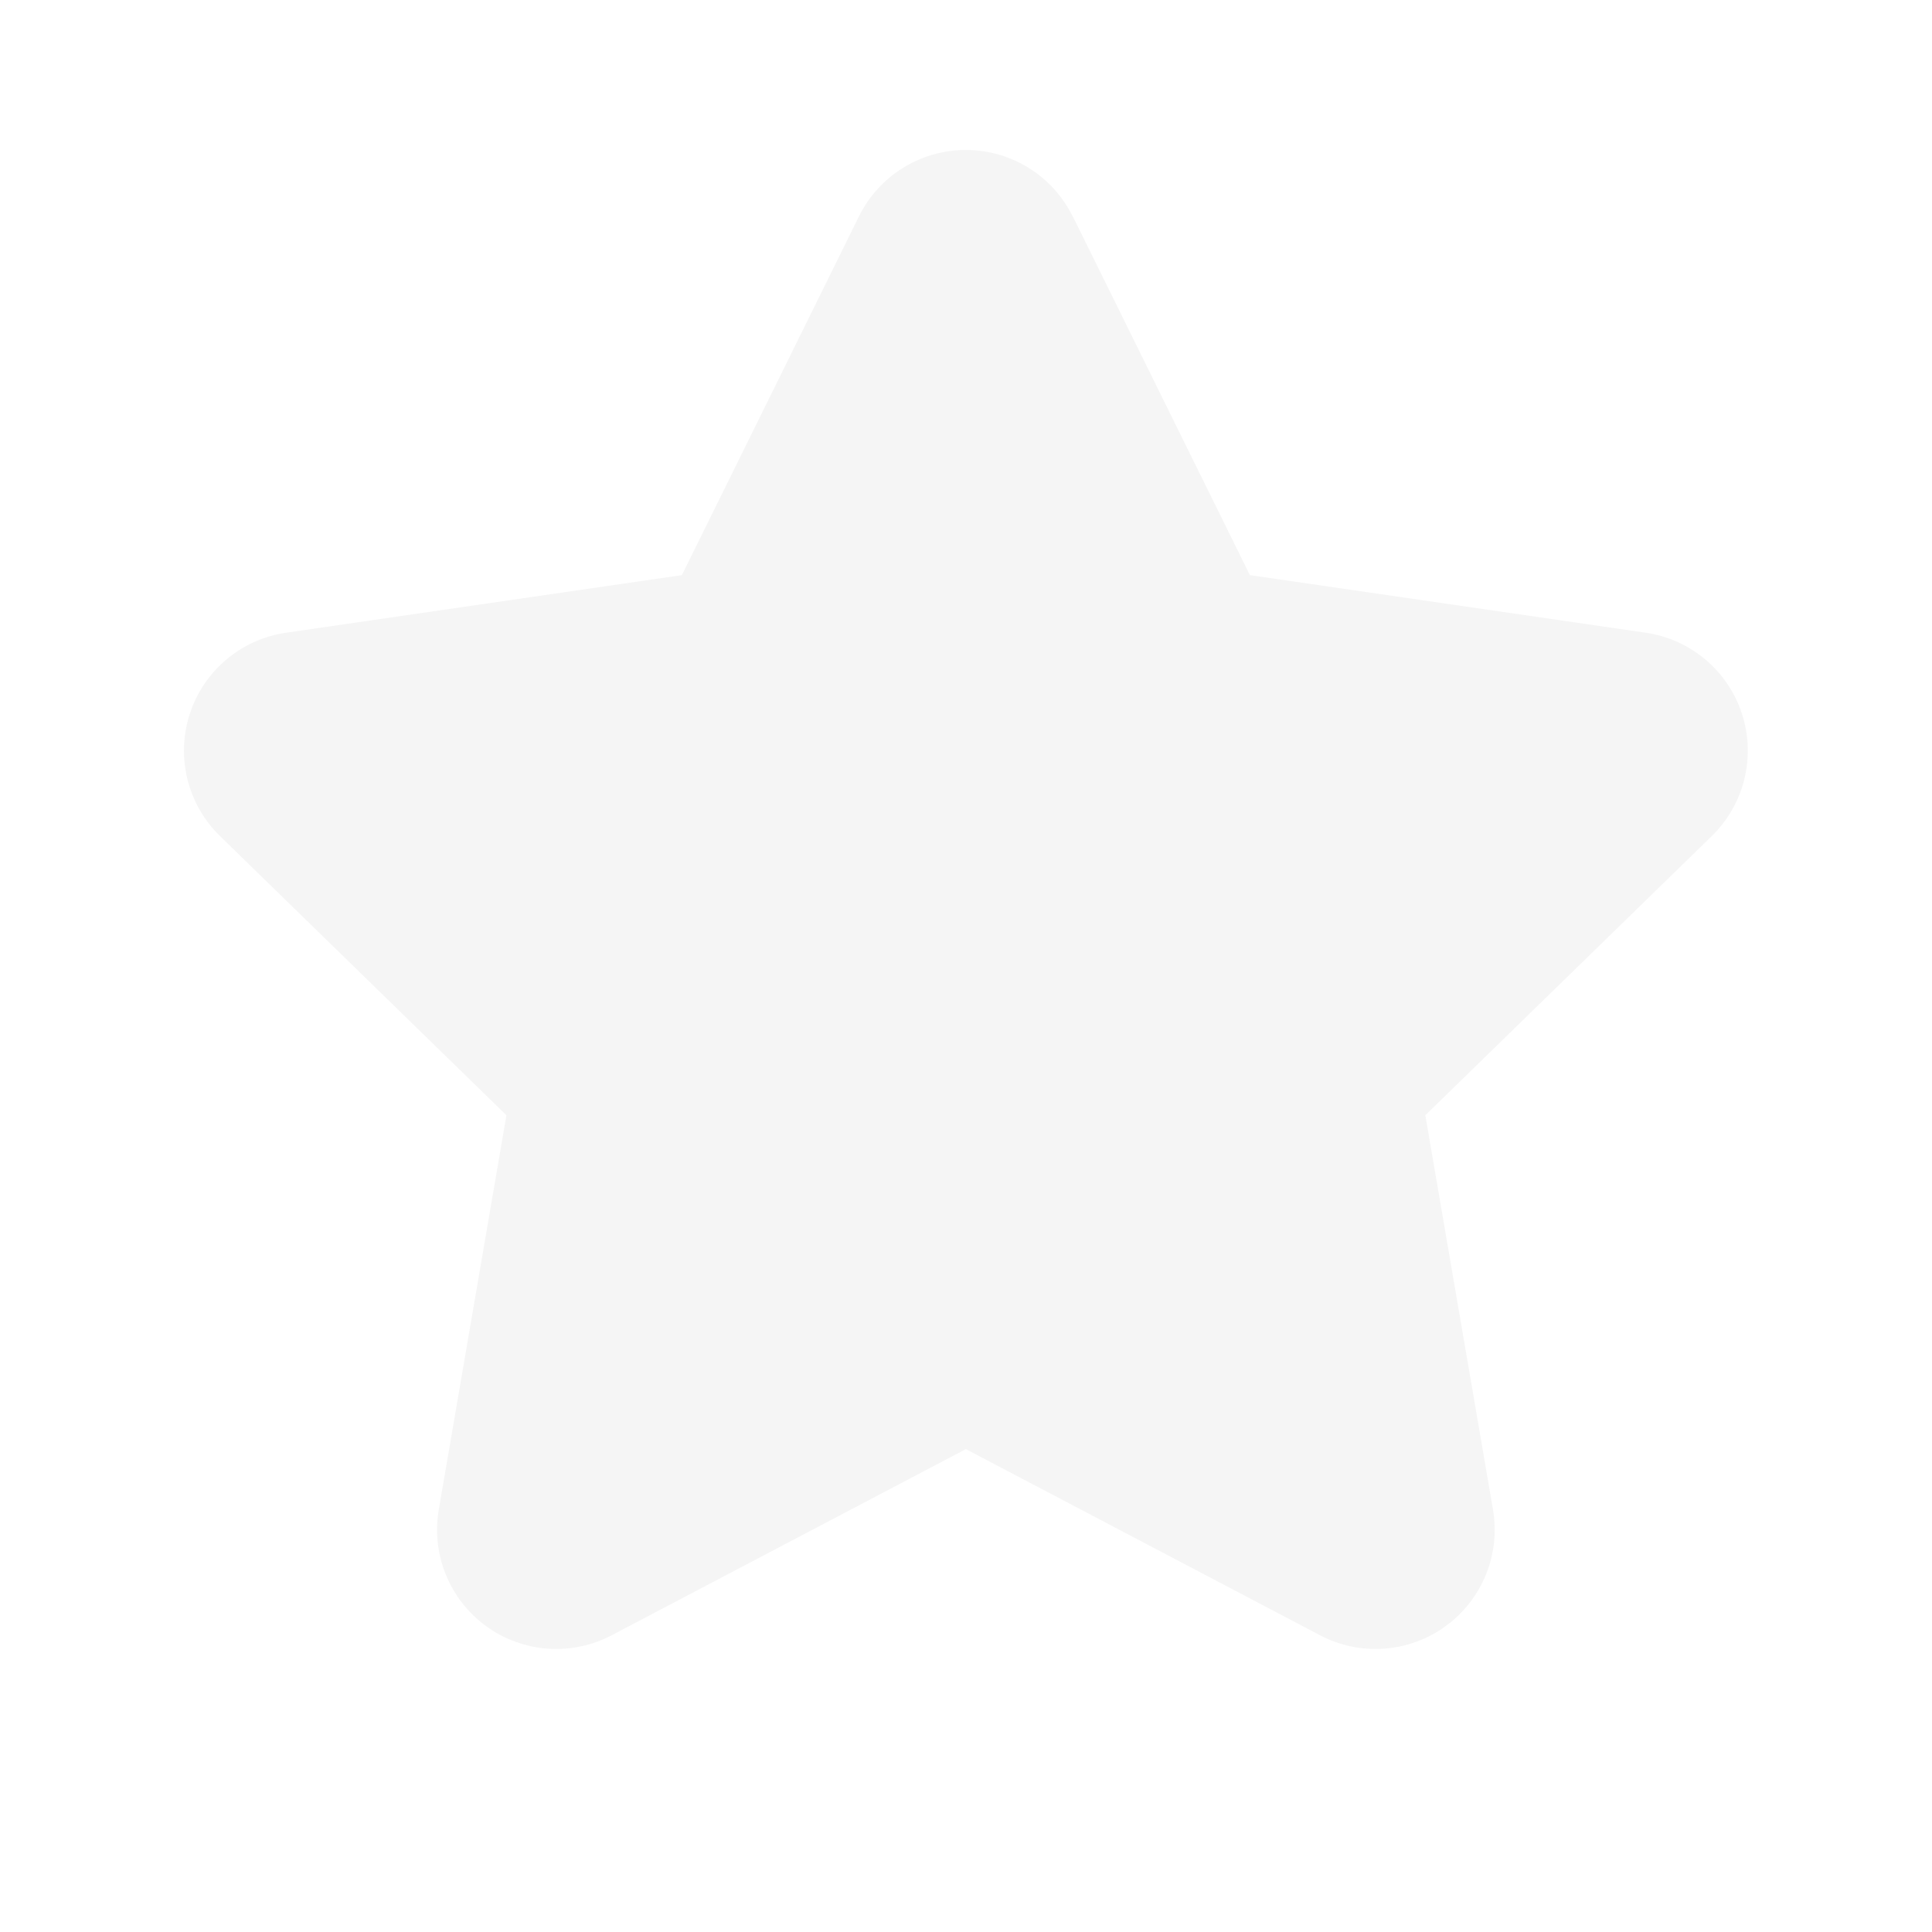
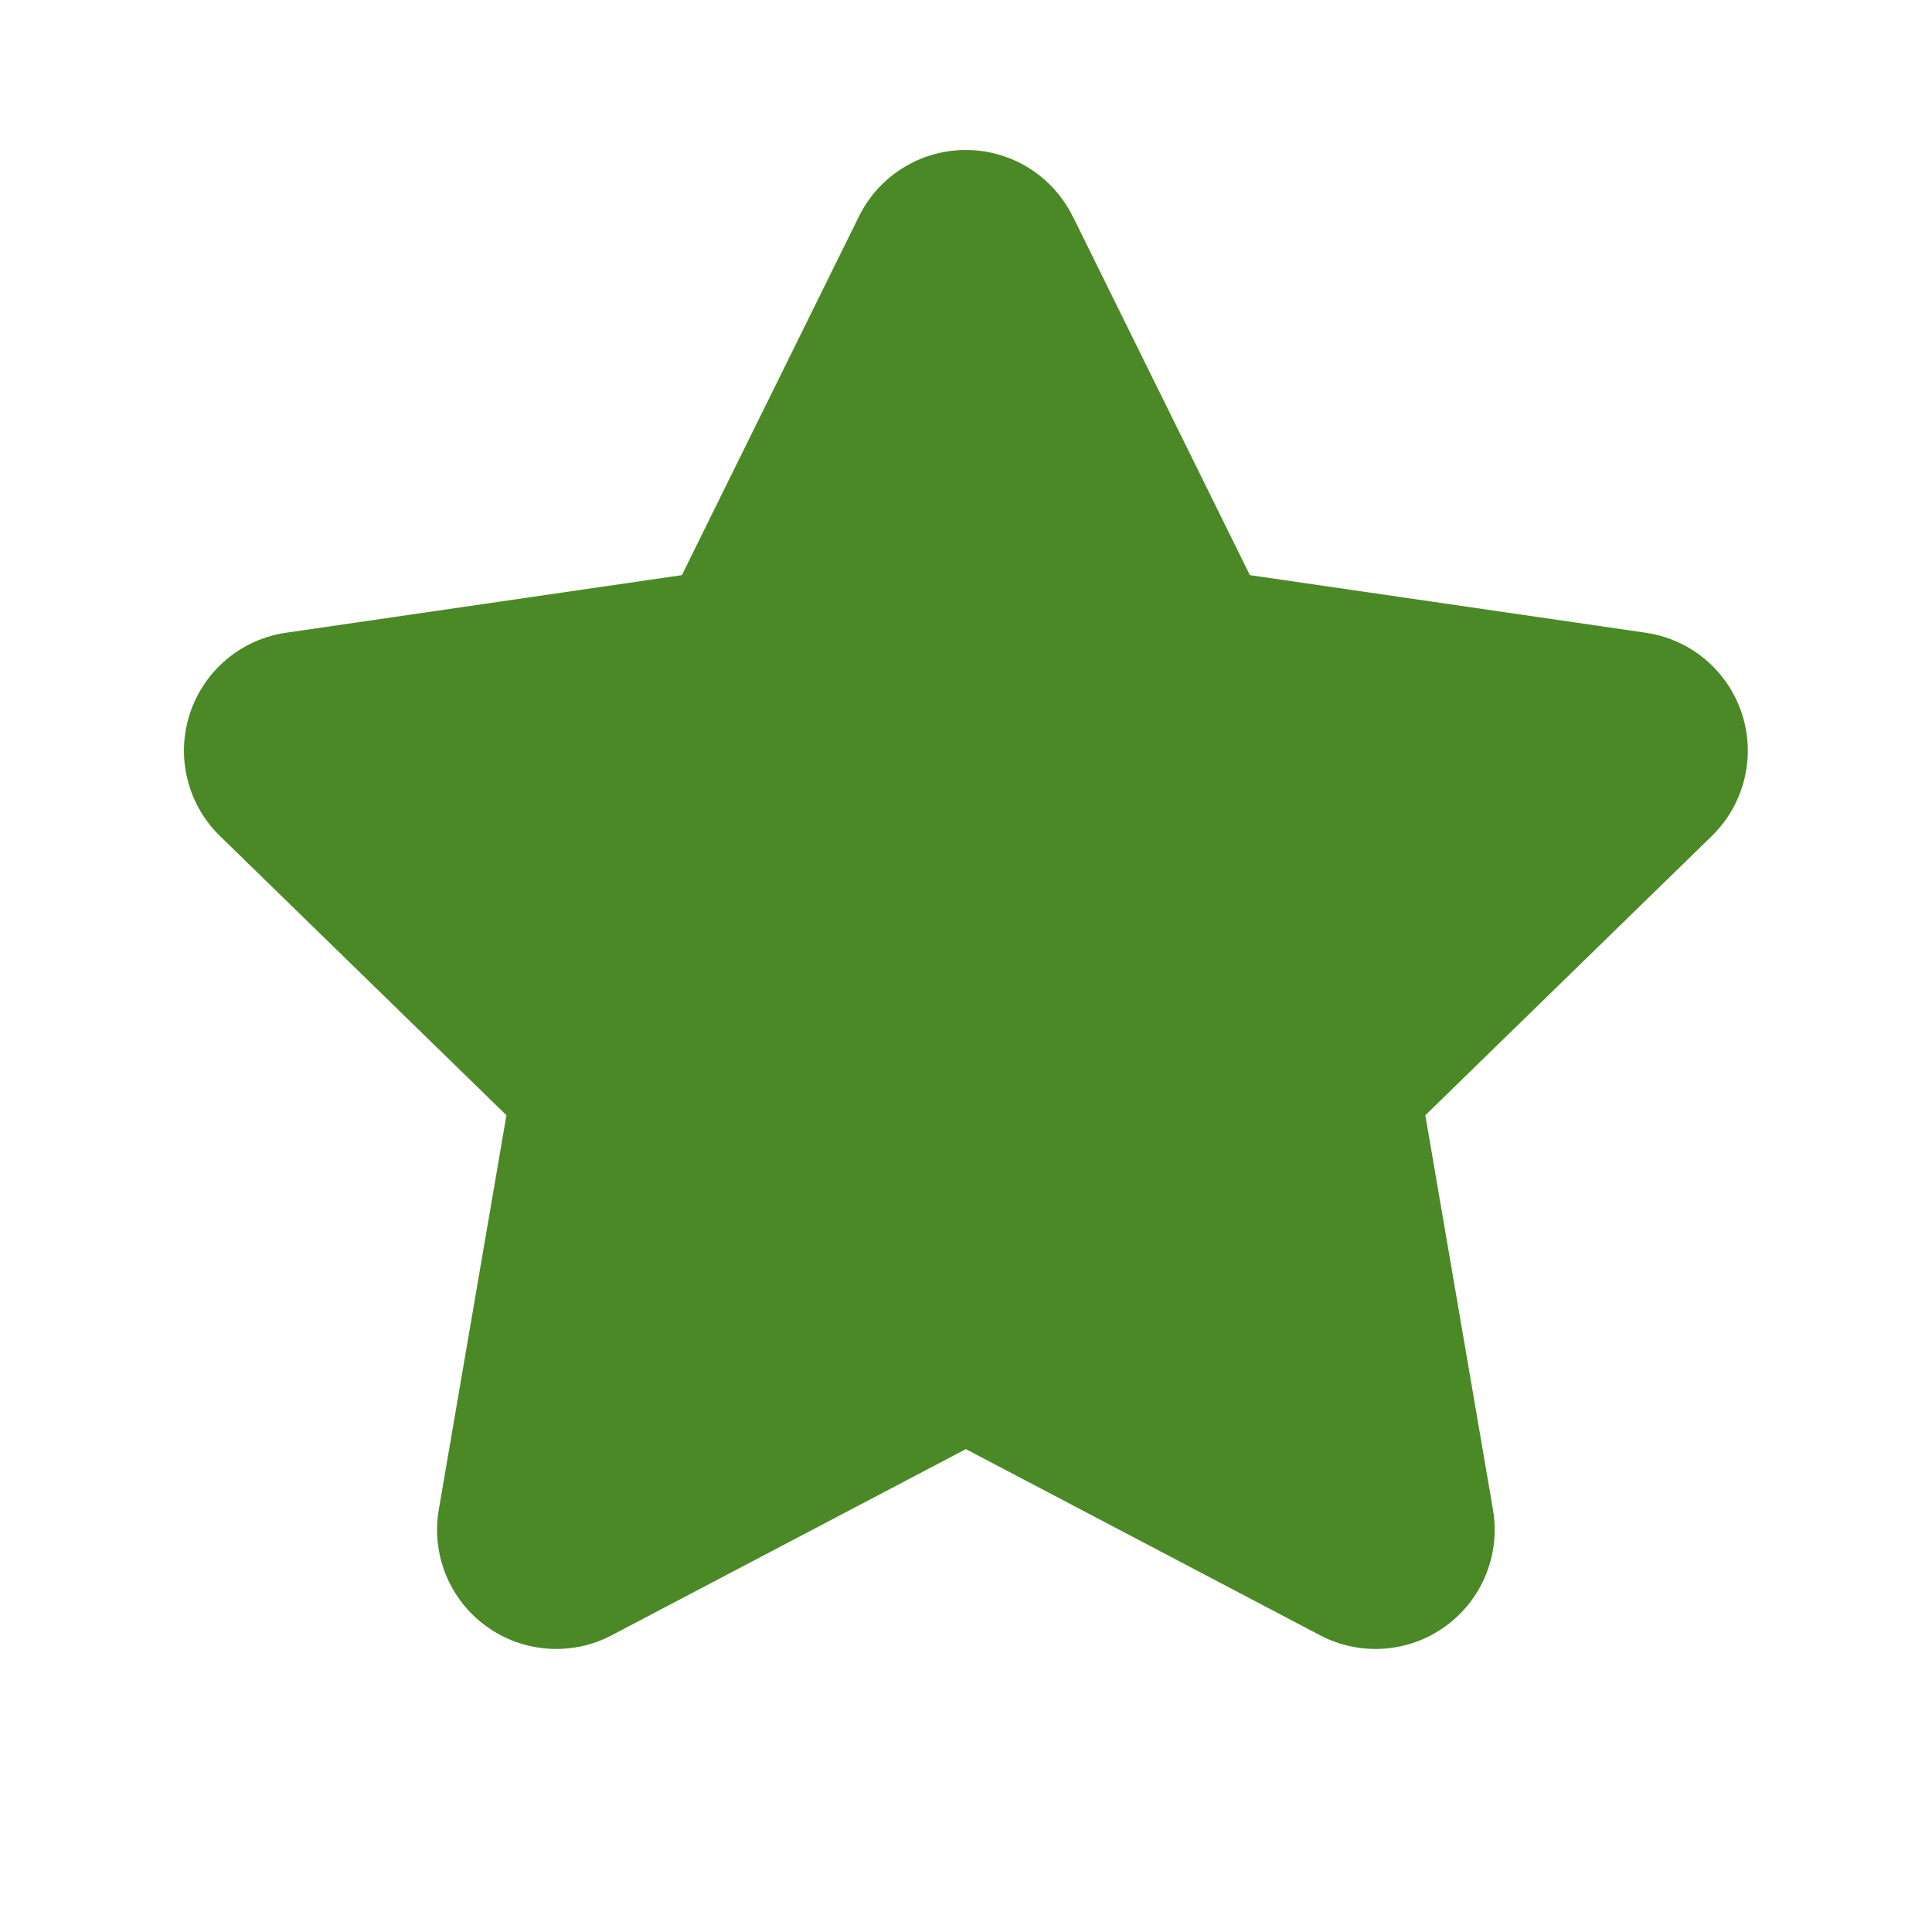
- <svg xmlns="http://www.w3.org/2000/svg" width="16" height="16" viewBox="0 0 16 16" fill="#f5f5f5">
+ <svg xmlns="http://www.w3.org/2000/svg" width="16" height="16" viewBox="0 0 16 16" fill="#4b8927">
  <path d="m8.885 1.793 1.466 2.97 3.278 0.477a0.987 0.987 72 0 1 0.547 1.684l-2.372 2.312 0.56 3.265a0.987 0.987 144 0 1-1.433 1.041l-2.932-1.541-2.932 1.541a0.987 0.987 36 0 1-1.433-1.041l0.56-3.265-2.372-2.312a0.987 0.987 108 0 1 0.547-1.684l3.278-0.477 1.466-2.97a0.987 0.987 5.8028e-4 0 1 1.771 1.8e-5z" />
</svg>
